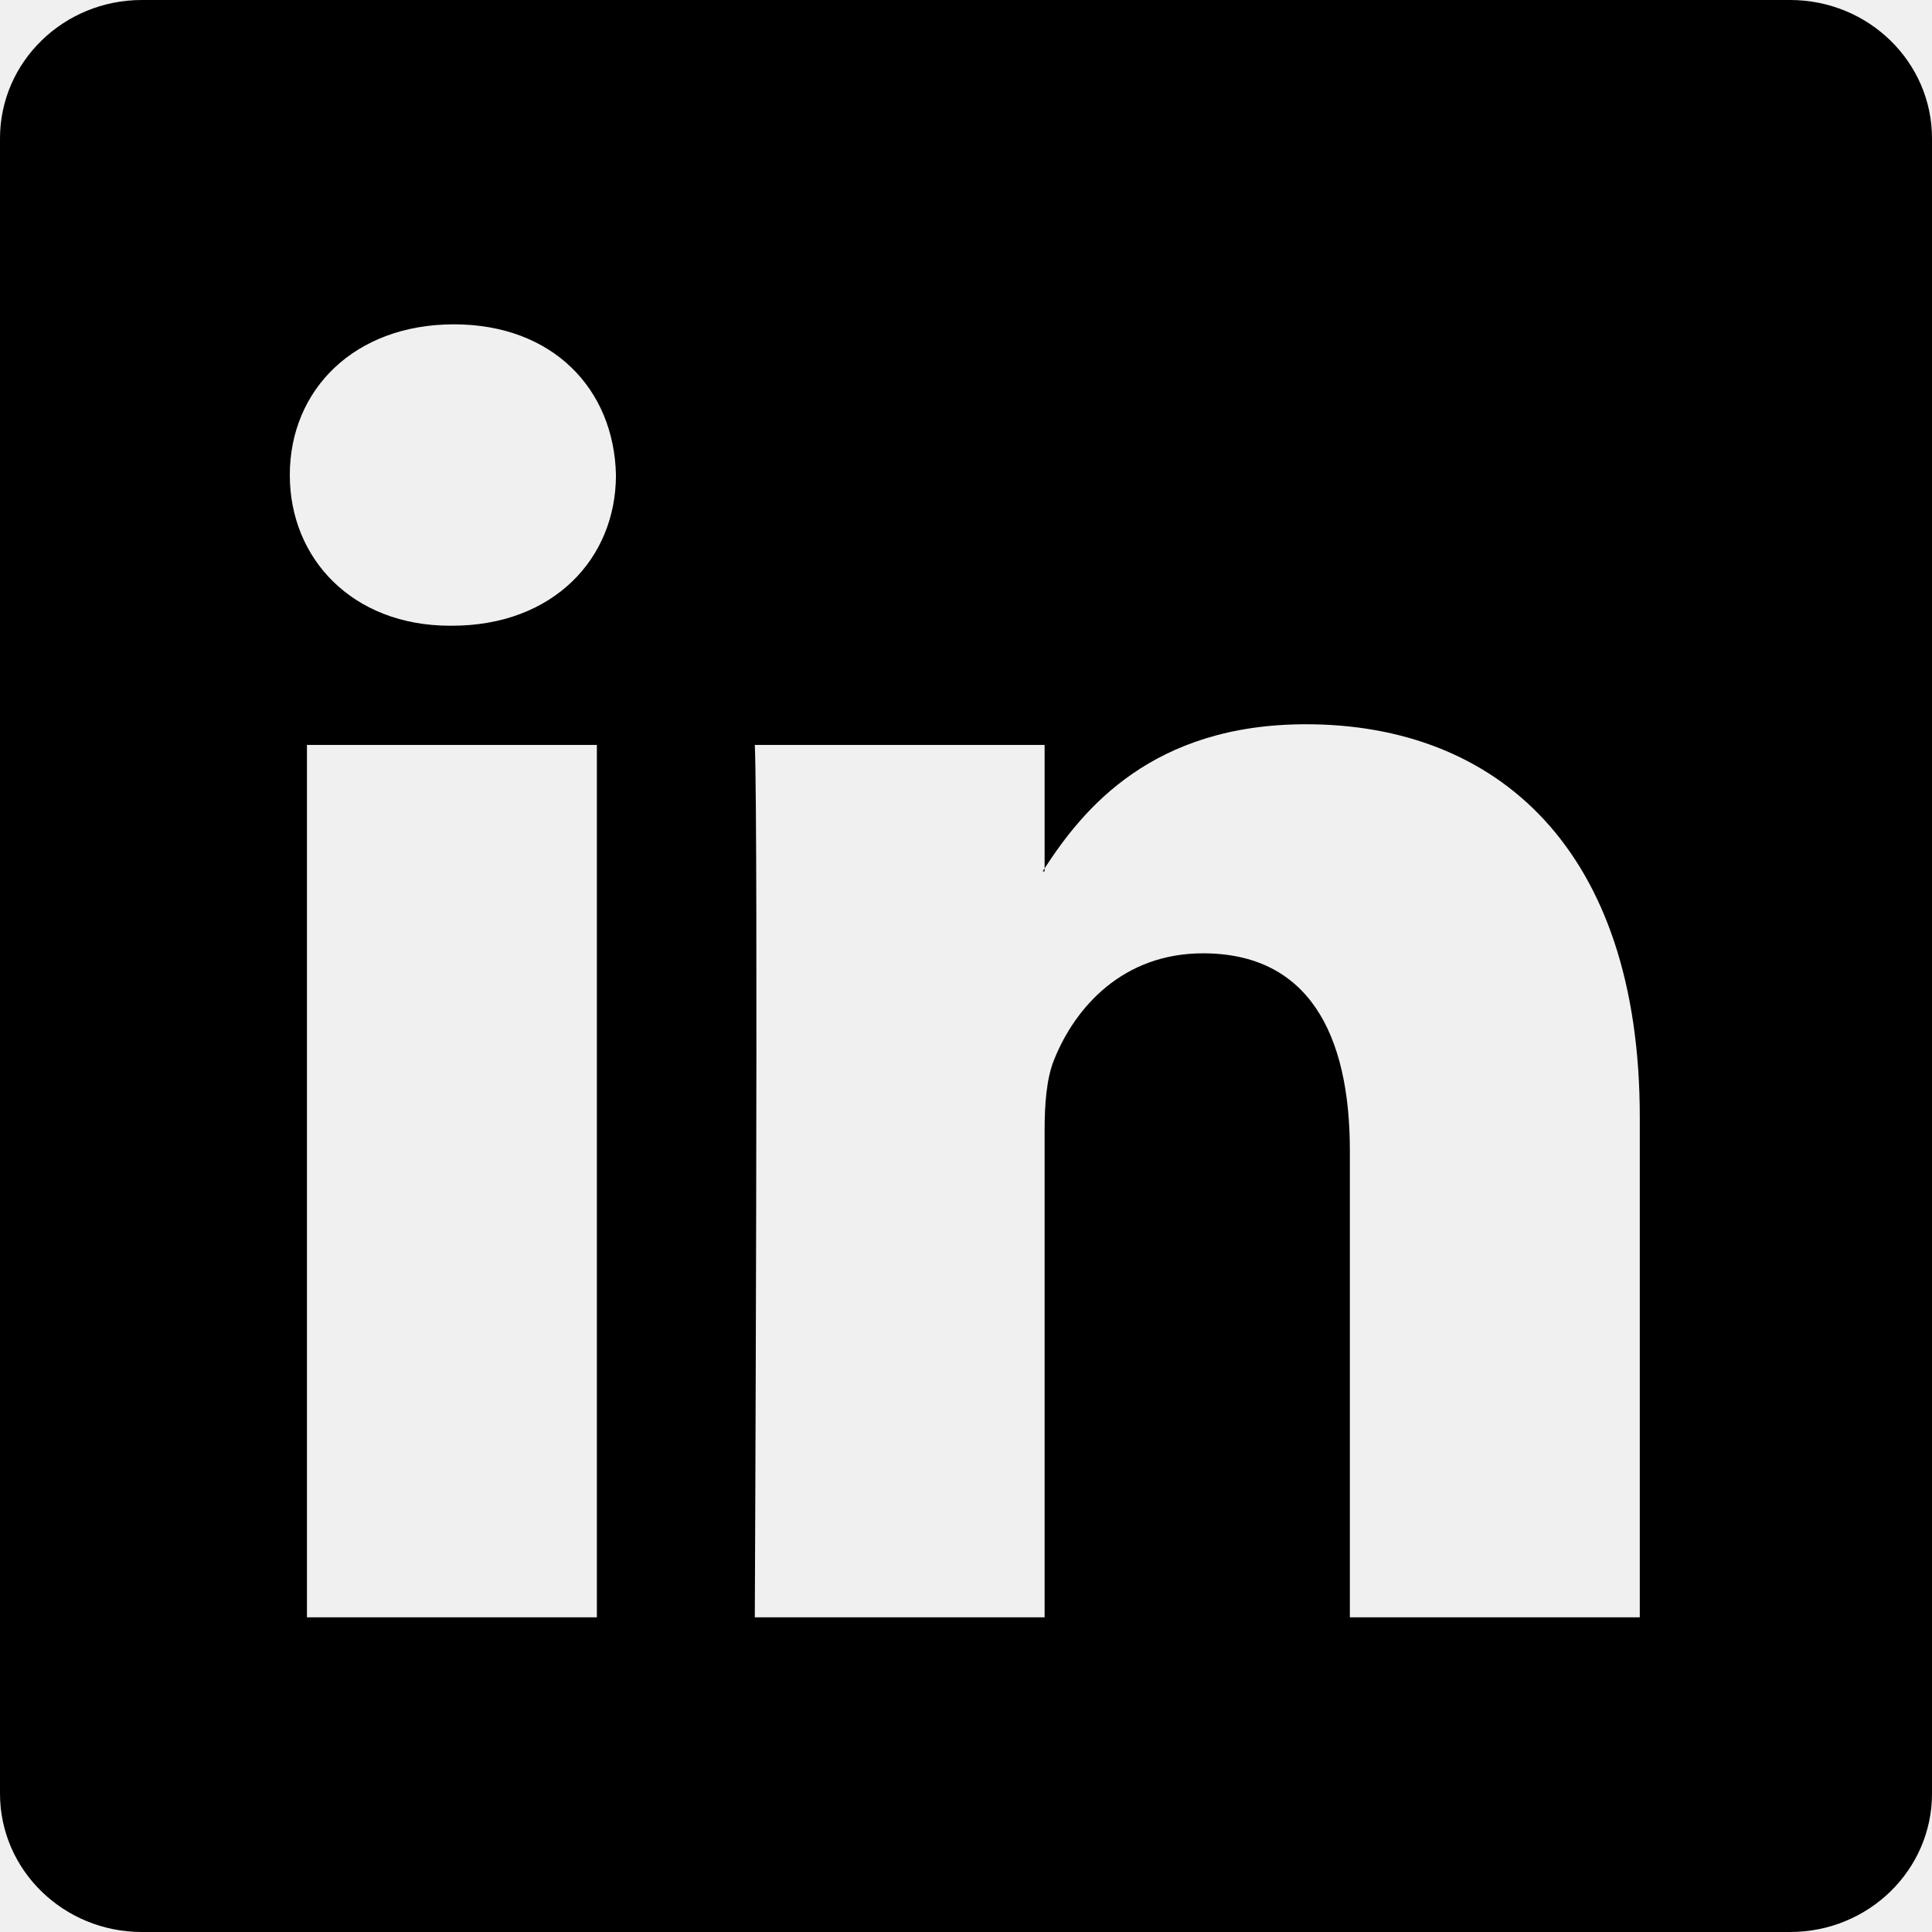
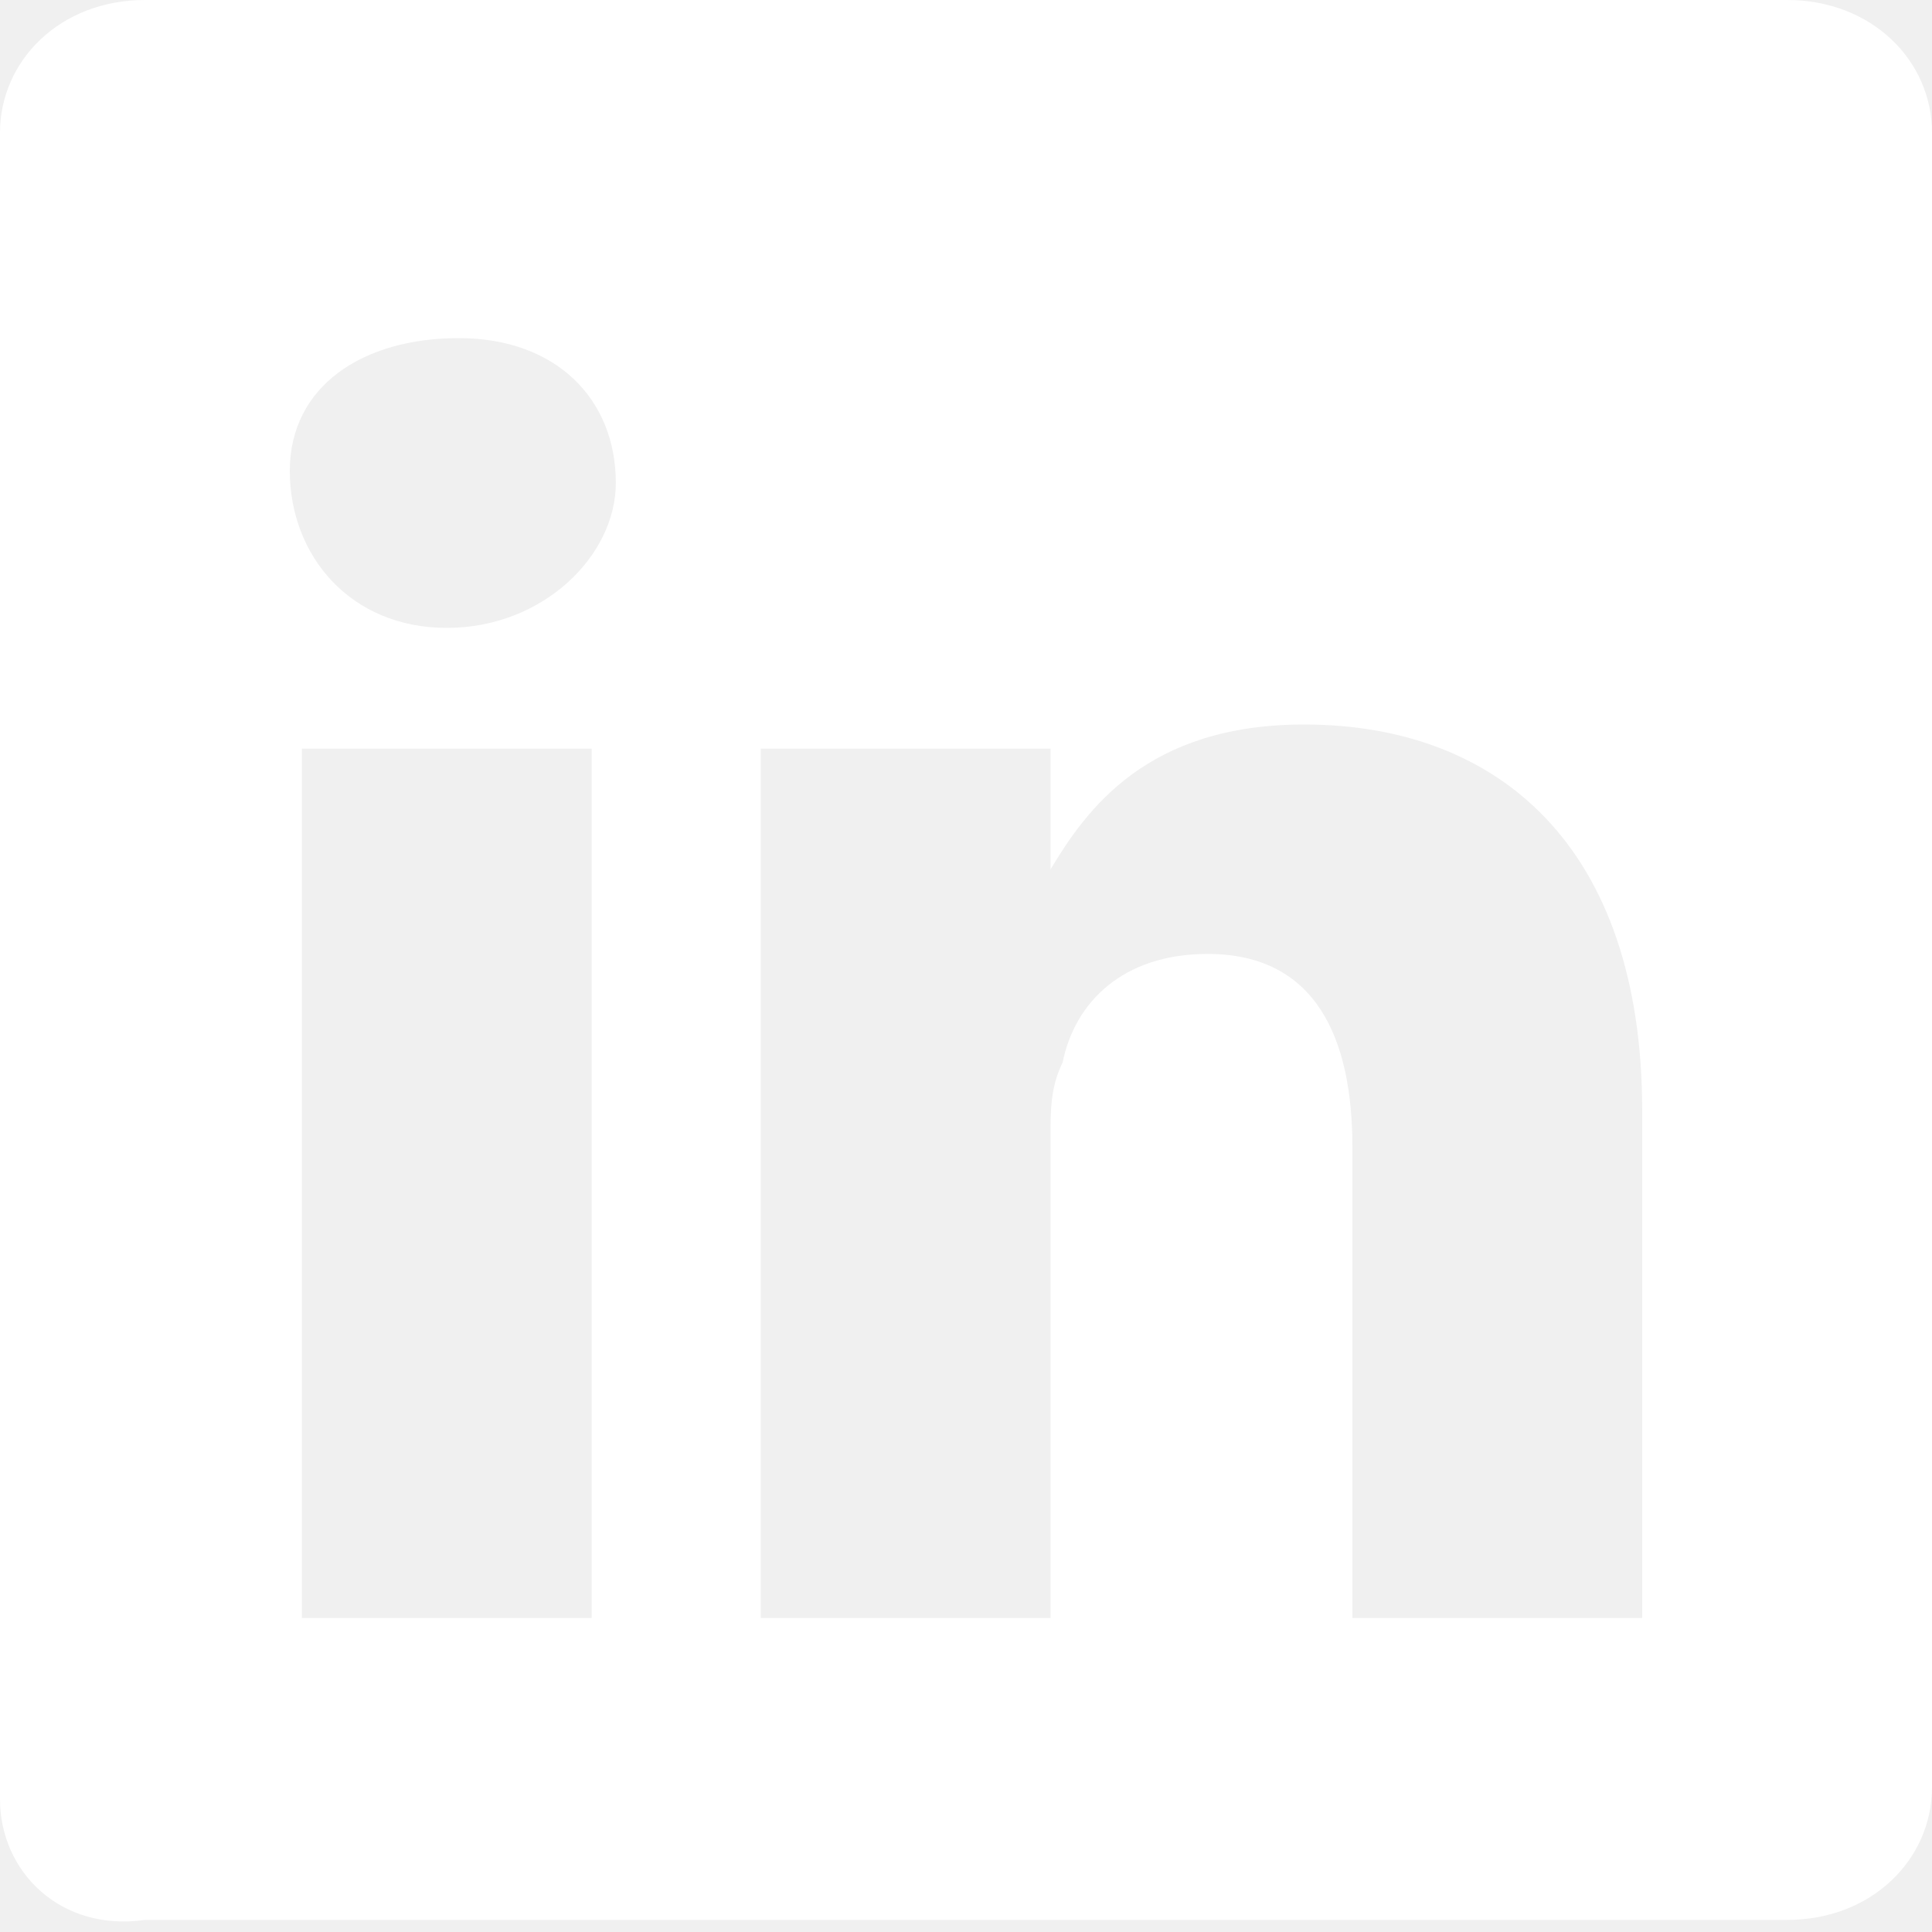
- <svg xmlns="http://www.w3.org/2000/svg" width="16" height="16" fill="currentColor" class="bi bi-linkedin" viewBox="0 0 16 16">
-   <path d="M0 1.146C0 .513.526 0 1.175 0h13.65C15.474 0 16 .513 16 1.146v13.708c0 .633-.526 1.146-1.175 1.146H1.175C.526 16 0 15.487 0 14.854V1.146zm4.943 12.248V6.169H2.542v7.225h2.401zm-1.2-8.212c.837 0 1.358-.554 1.358-1.248-.015-.709-.52-1.248-1.342-1.248-.822 0-1.359.54-1.359 1.248 0 .694.521 1.248 1.327 1.248h.016zm4.908 8.212V9.359c0-.216.016-.432.08-.586.173-.431.568-.878 1.232-.878.869 0 1.216.662 1.216 1.634v3.865h2.401V9.25c0-2.22-1.184-3.252-2.764-3.252-1.274 0-1.845.7-2.165 1.193v.025h-.016a5.54 5.54 0 0 1 .016-.025V6.169h-2.4c.03.678 0 7.225 0 7.225h2.4z" />
+ <svg xmlns="http://www.w3.org/2000/svg" version="1.1" id="Layer_1" x="0px" y="0px" viewBox="0 0 16 16" style="enable-background:new 0 0 16 16;" xml:space="preserve">
+   <style type="text/css">
+ 	.st0{fill:#FFFFFF;}
+ </style>
+   <path class="st0" d="M0,1.1C0,0.5,0.5,0,1.2,0h13.6C15.5,0,16,0.5,16,1.1v13.7c0,0.6-0.5,1.1-1.2,1.1H1.2C0.5,16,0,15.5,0,14.9V1.1z   M4.9,13.4V6.2H2.5v7.2H4.9z M3.7,5.2c0.8,0,1.4-0.6,1.4-1.2c0-0.7-0.5-1.2-1.3-1.2S2.4,3.2,2.4,3.9C2.4,4.6,2.9,5.2,3.7,5.2  L3.7,5.2z M8.7,13.4v-4c0-0.2,0-0.4,0.1-0.6C8.9,8.3,9.3,7.9,10,7.9c0.9,0,1.2,0.7,1.2,1.6v3.9h2.4V9.2C13.6,7,12.4,6,10.8,6  C9.5,6,9,6.7,8.7,7.2v0h0c0,0,0,0,0,0v-1H6.3c0,0.7,0,7.2,0,7.2H8.7z" />
</svg>
